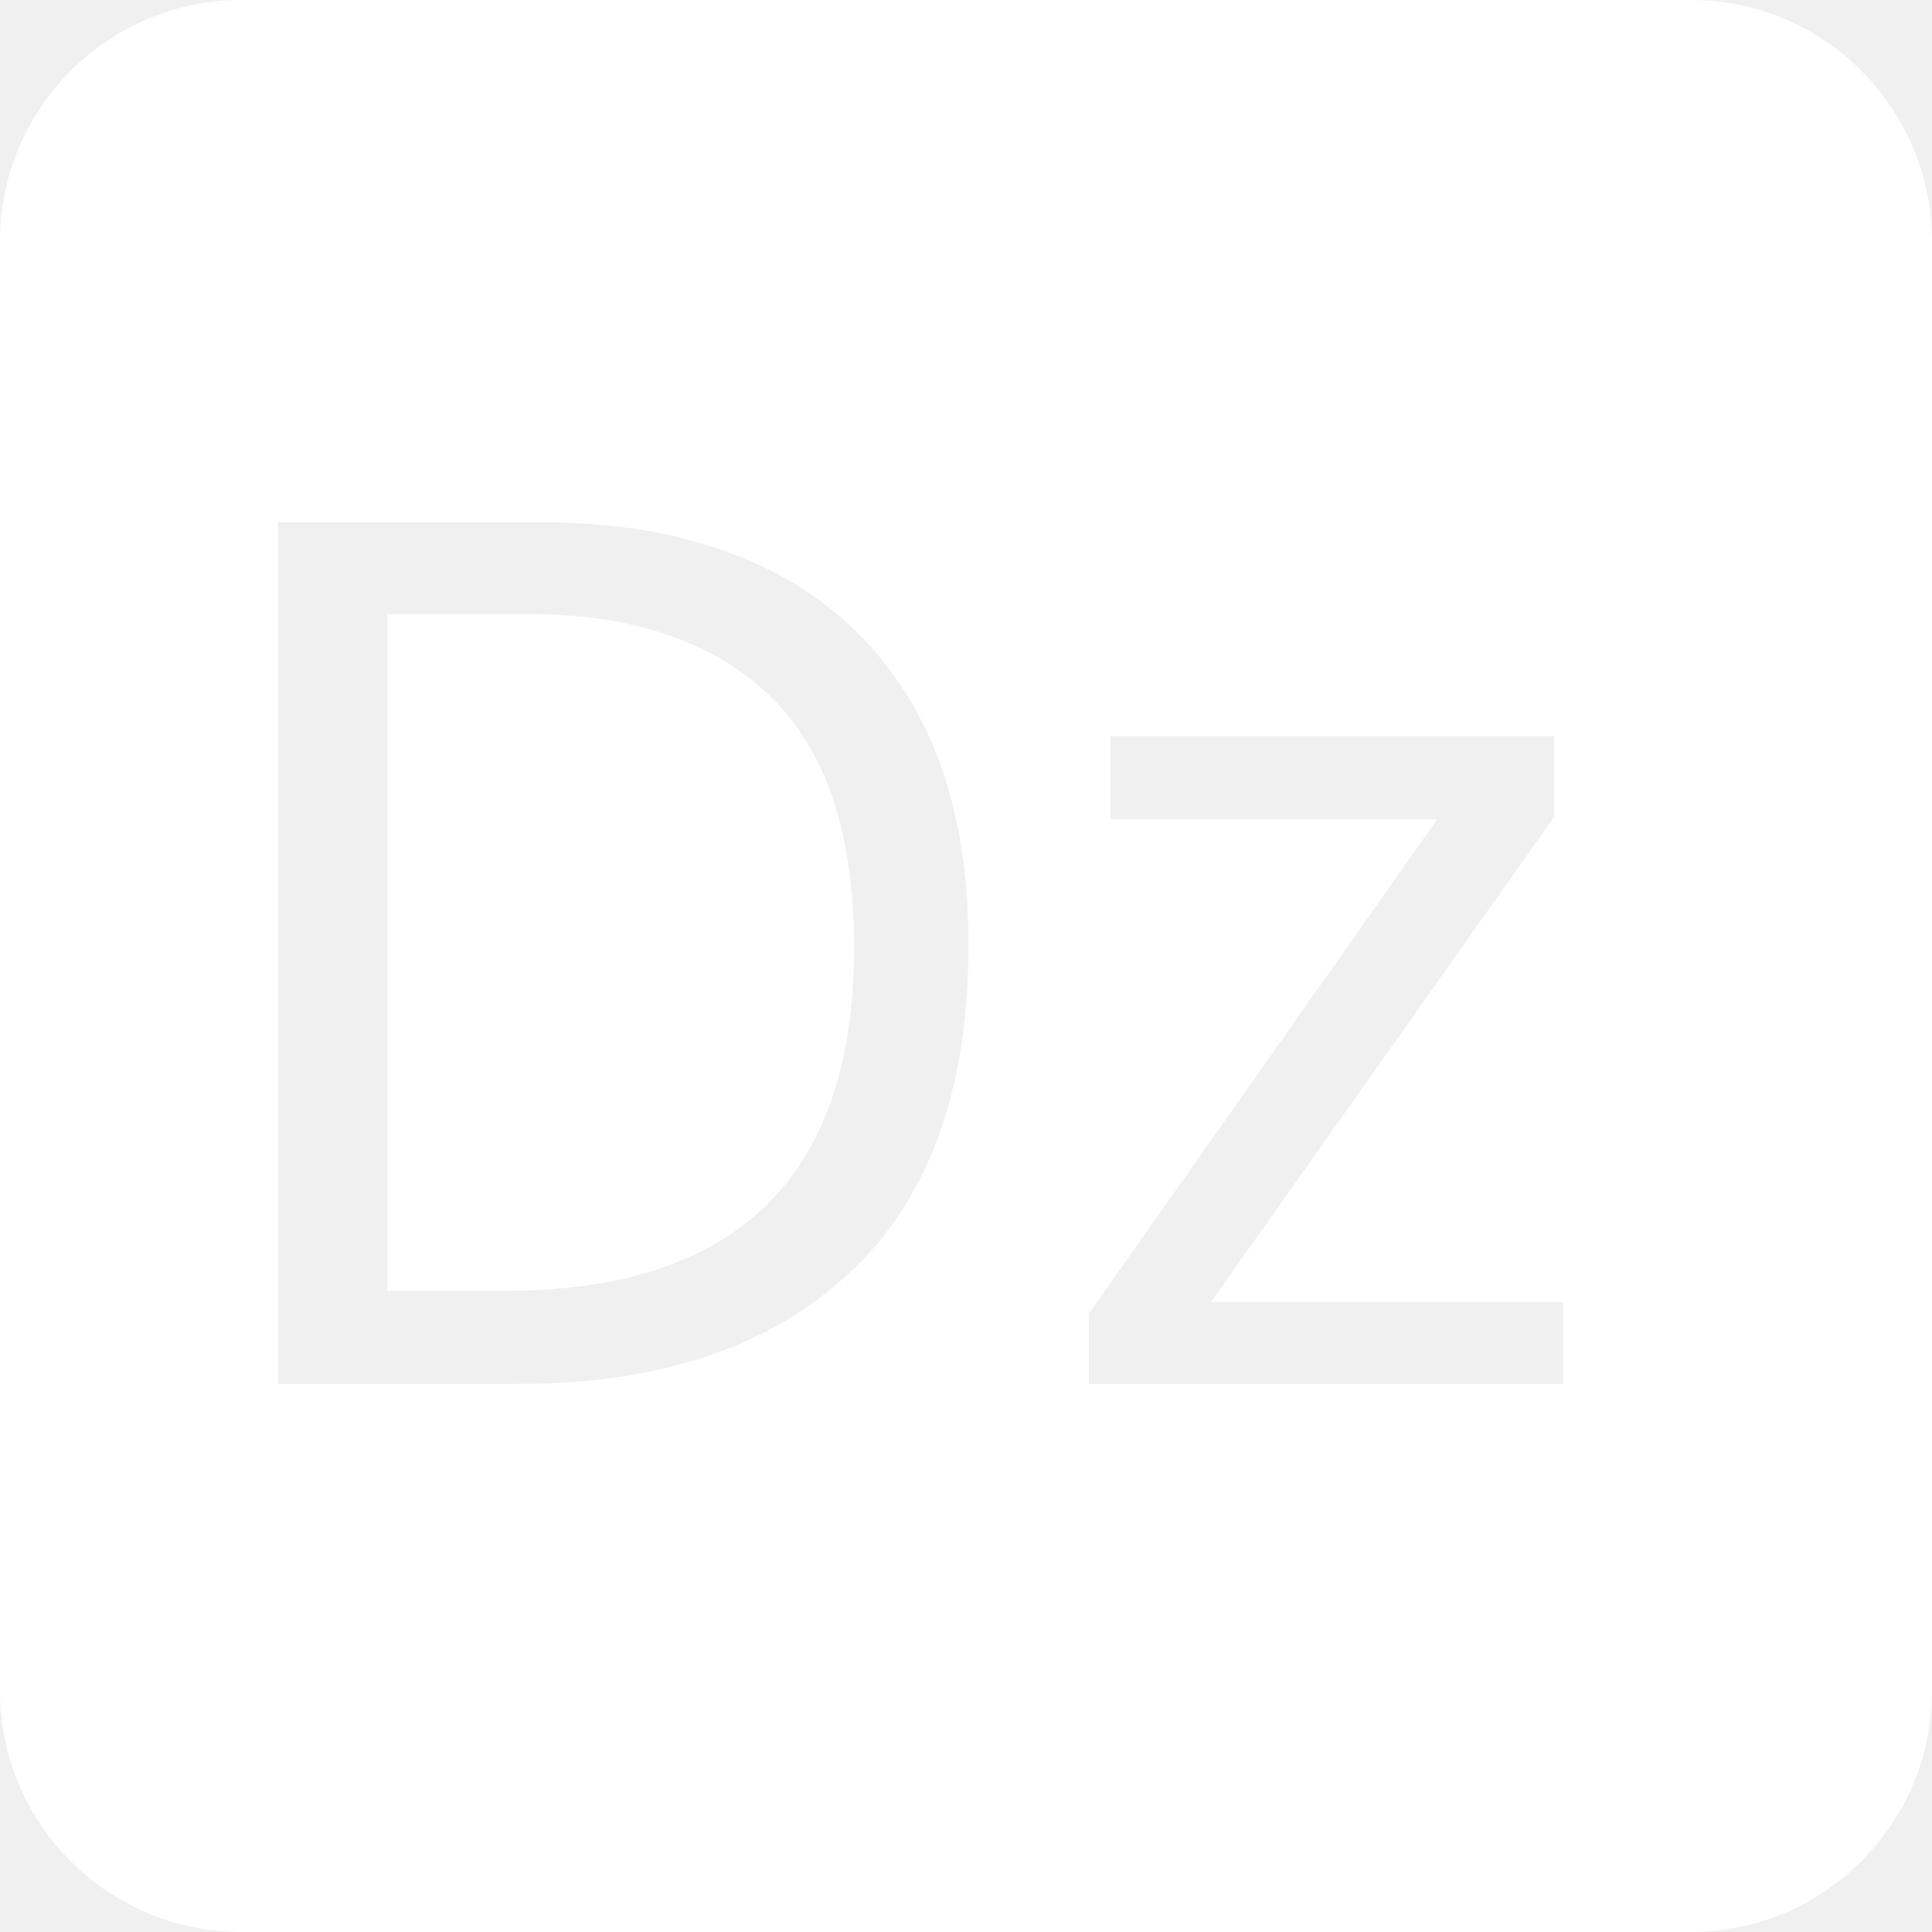
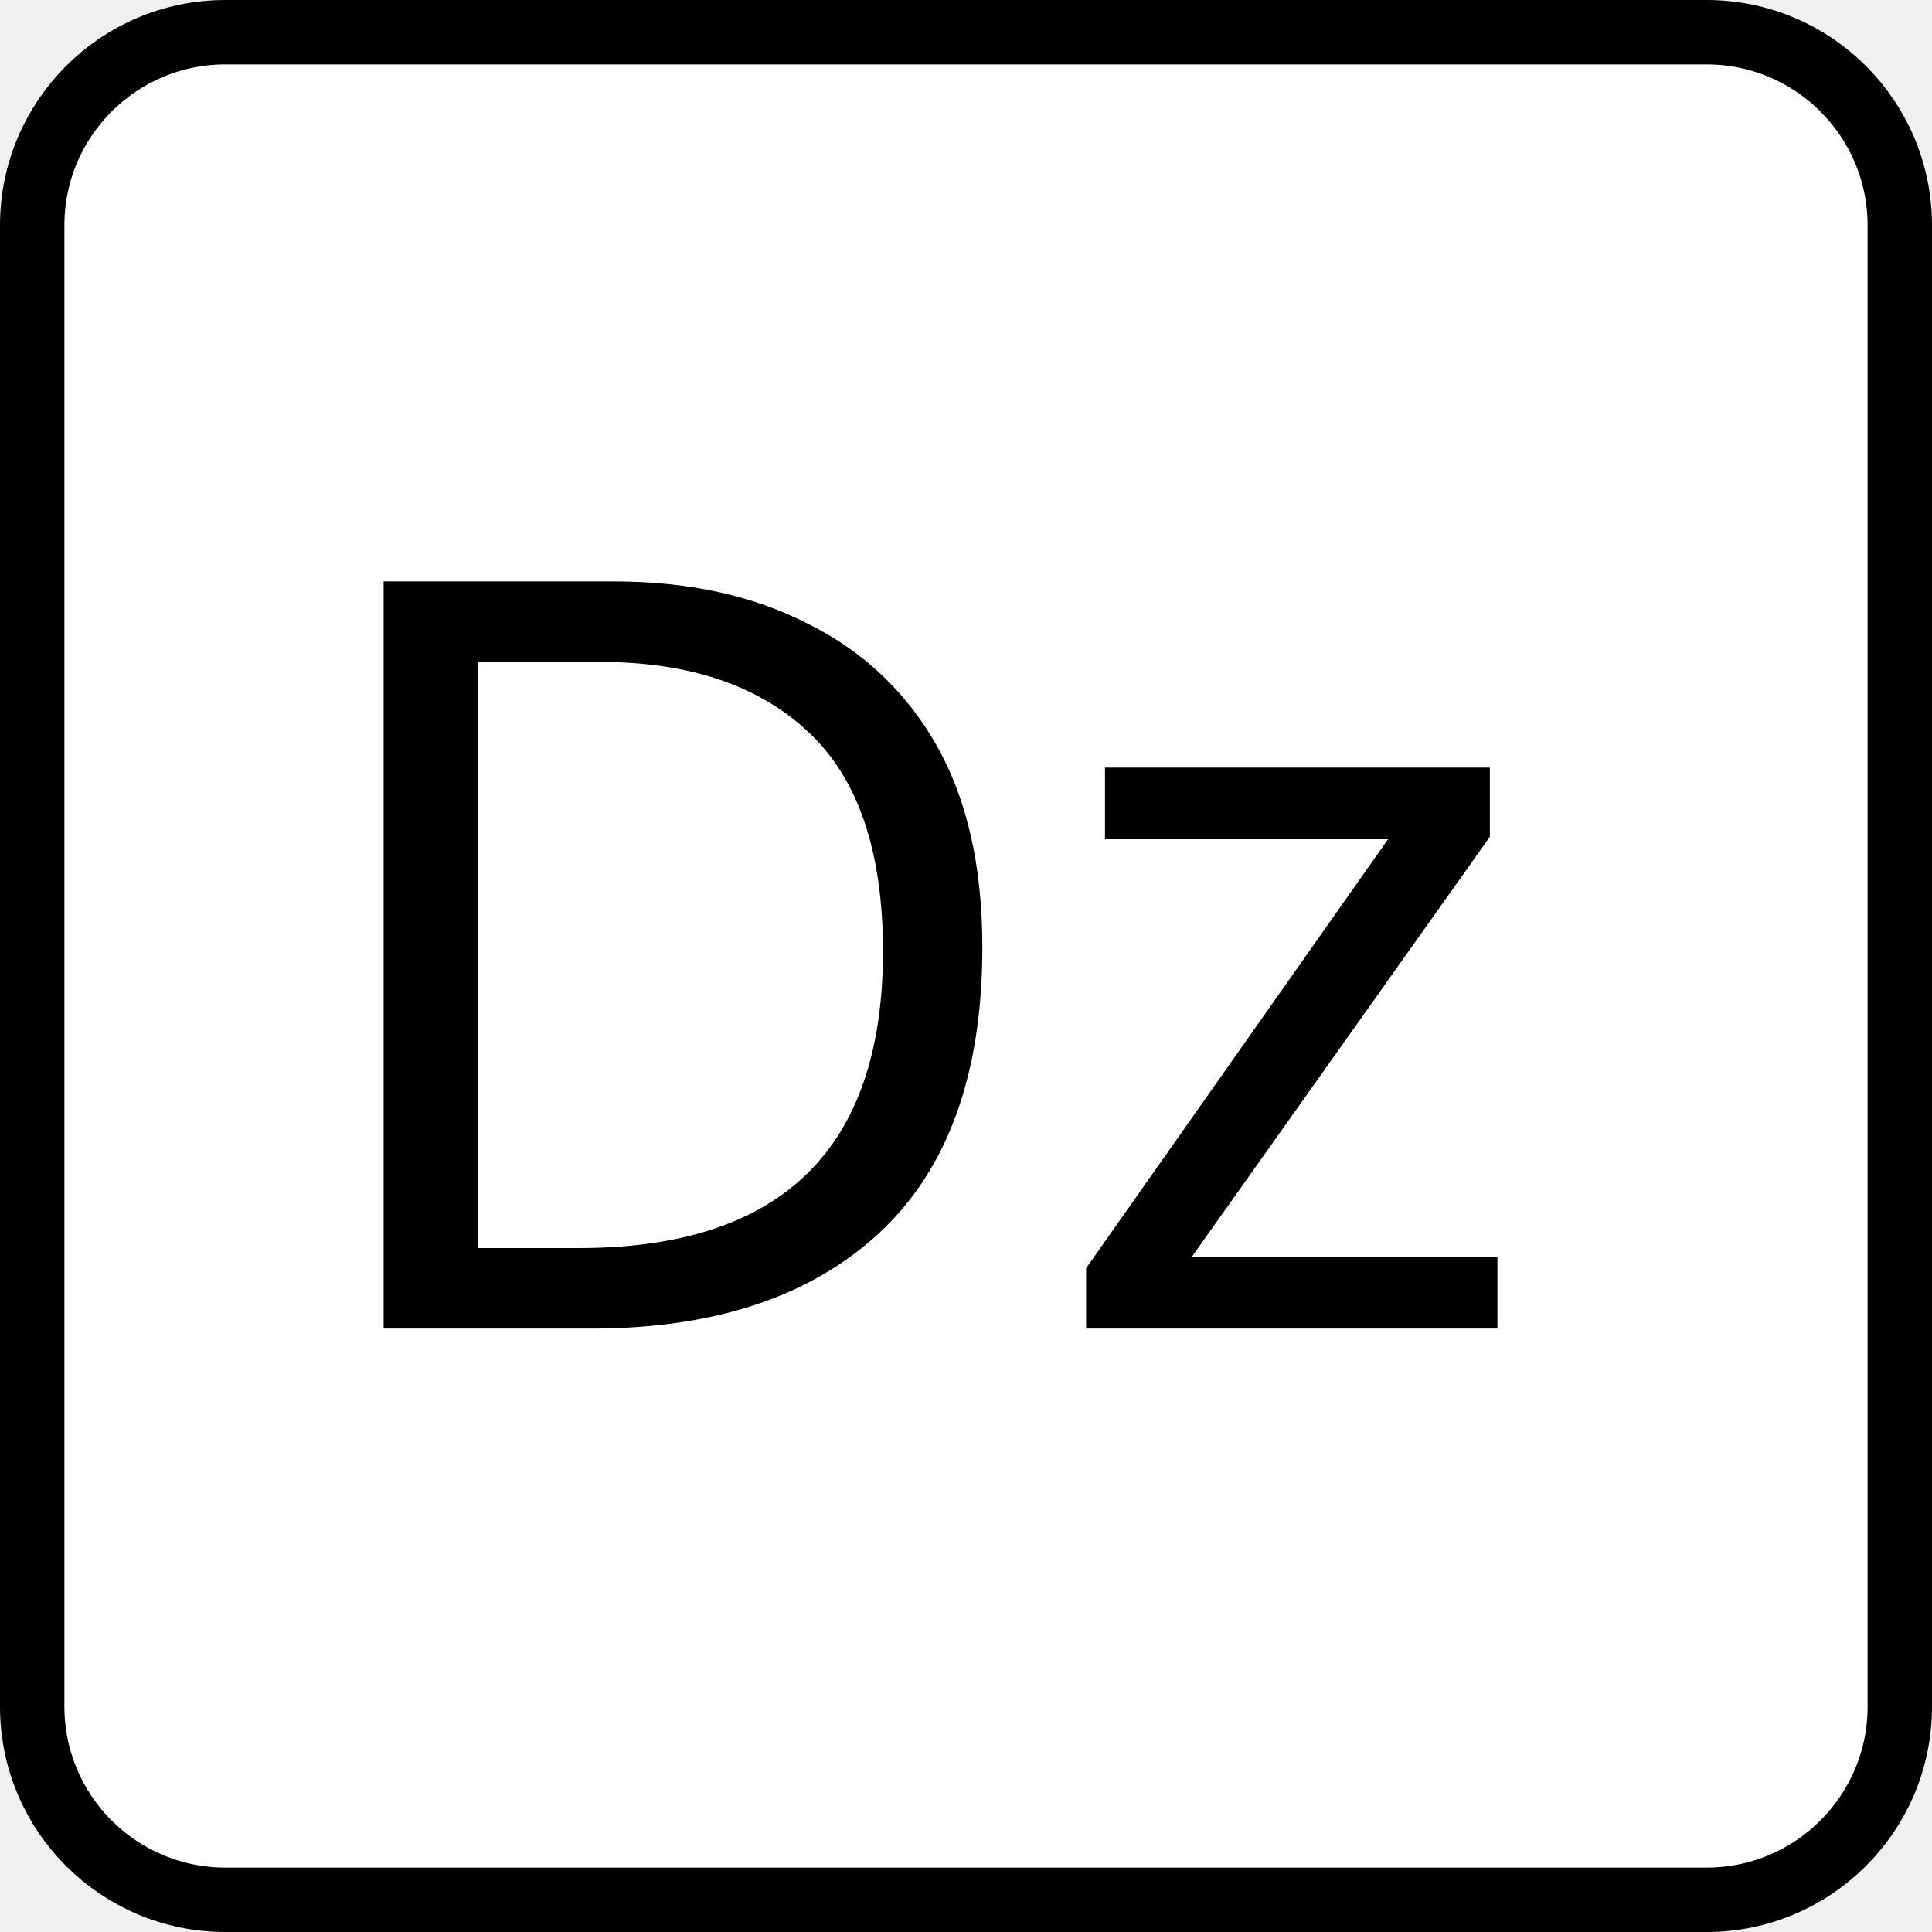
<svg version="1.1" width="24" height="24">
-   <defs>
-     <mask id="m">
-       <rect x="0" y="0" width="24" height="24" style="fill:white" />
-       <text x="2.0" y="17.193" style="font-family:Sans Regular;font-weight:500;font-size:15;fill:black">Dz</text>
-     </mask>
-   </defs>
-   <rect x="0.0" y="0.0" width="24" height="24" rx="3" mask="url(#m)" style="fill:#ffffff" />
+   <rect x="0.4" y="0.4" width="23.2" height="23.2" rx="2.4" style="stroke:black;stroke-width:0.8;fill:white;" />
+   <text x="3.5" y="16.501" style="font-family:Sans Regular;font-weight:500;font-size:13;fill:black">Dz</text>
</svg>
